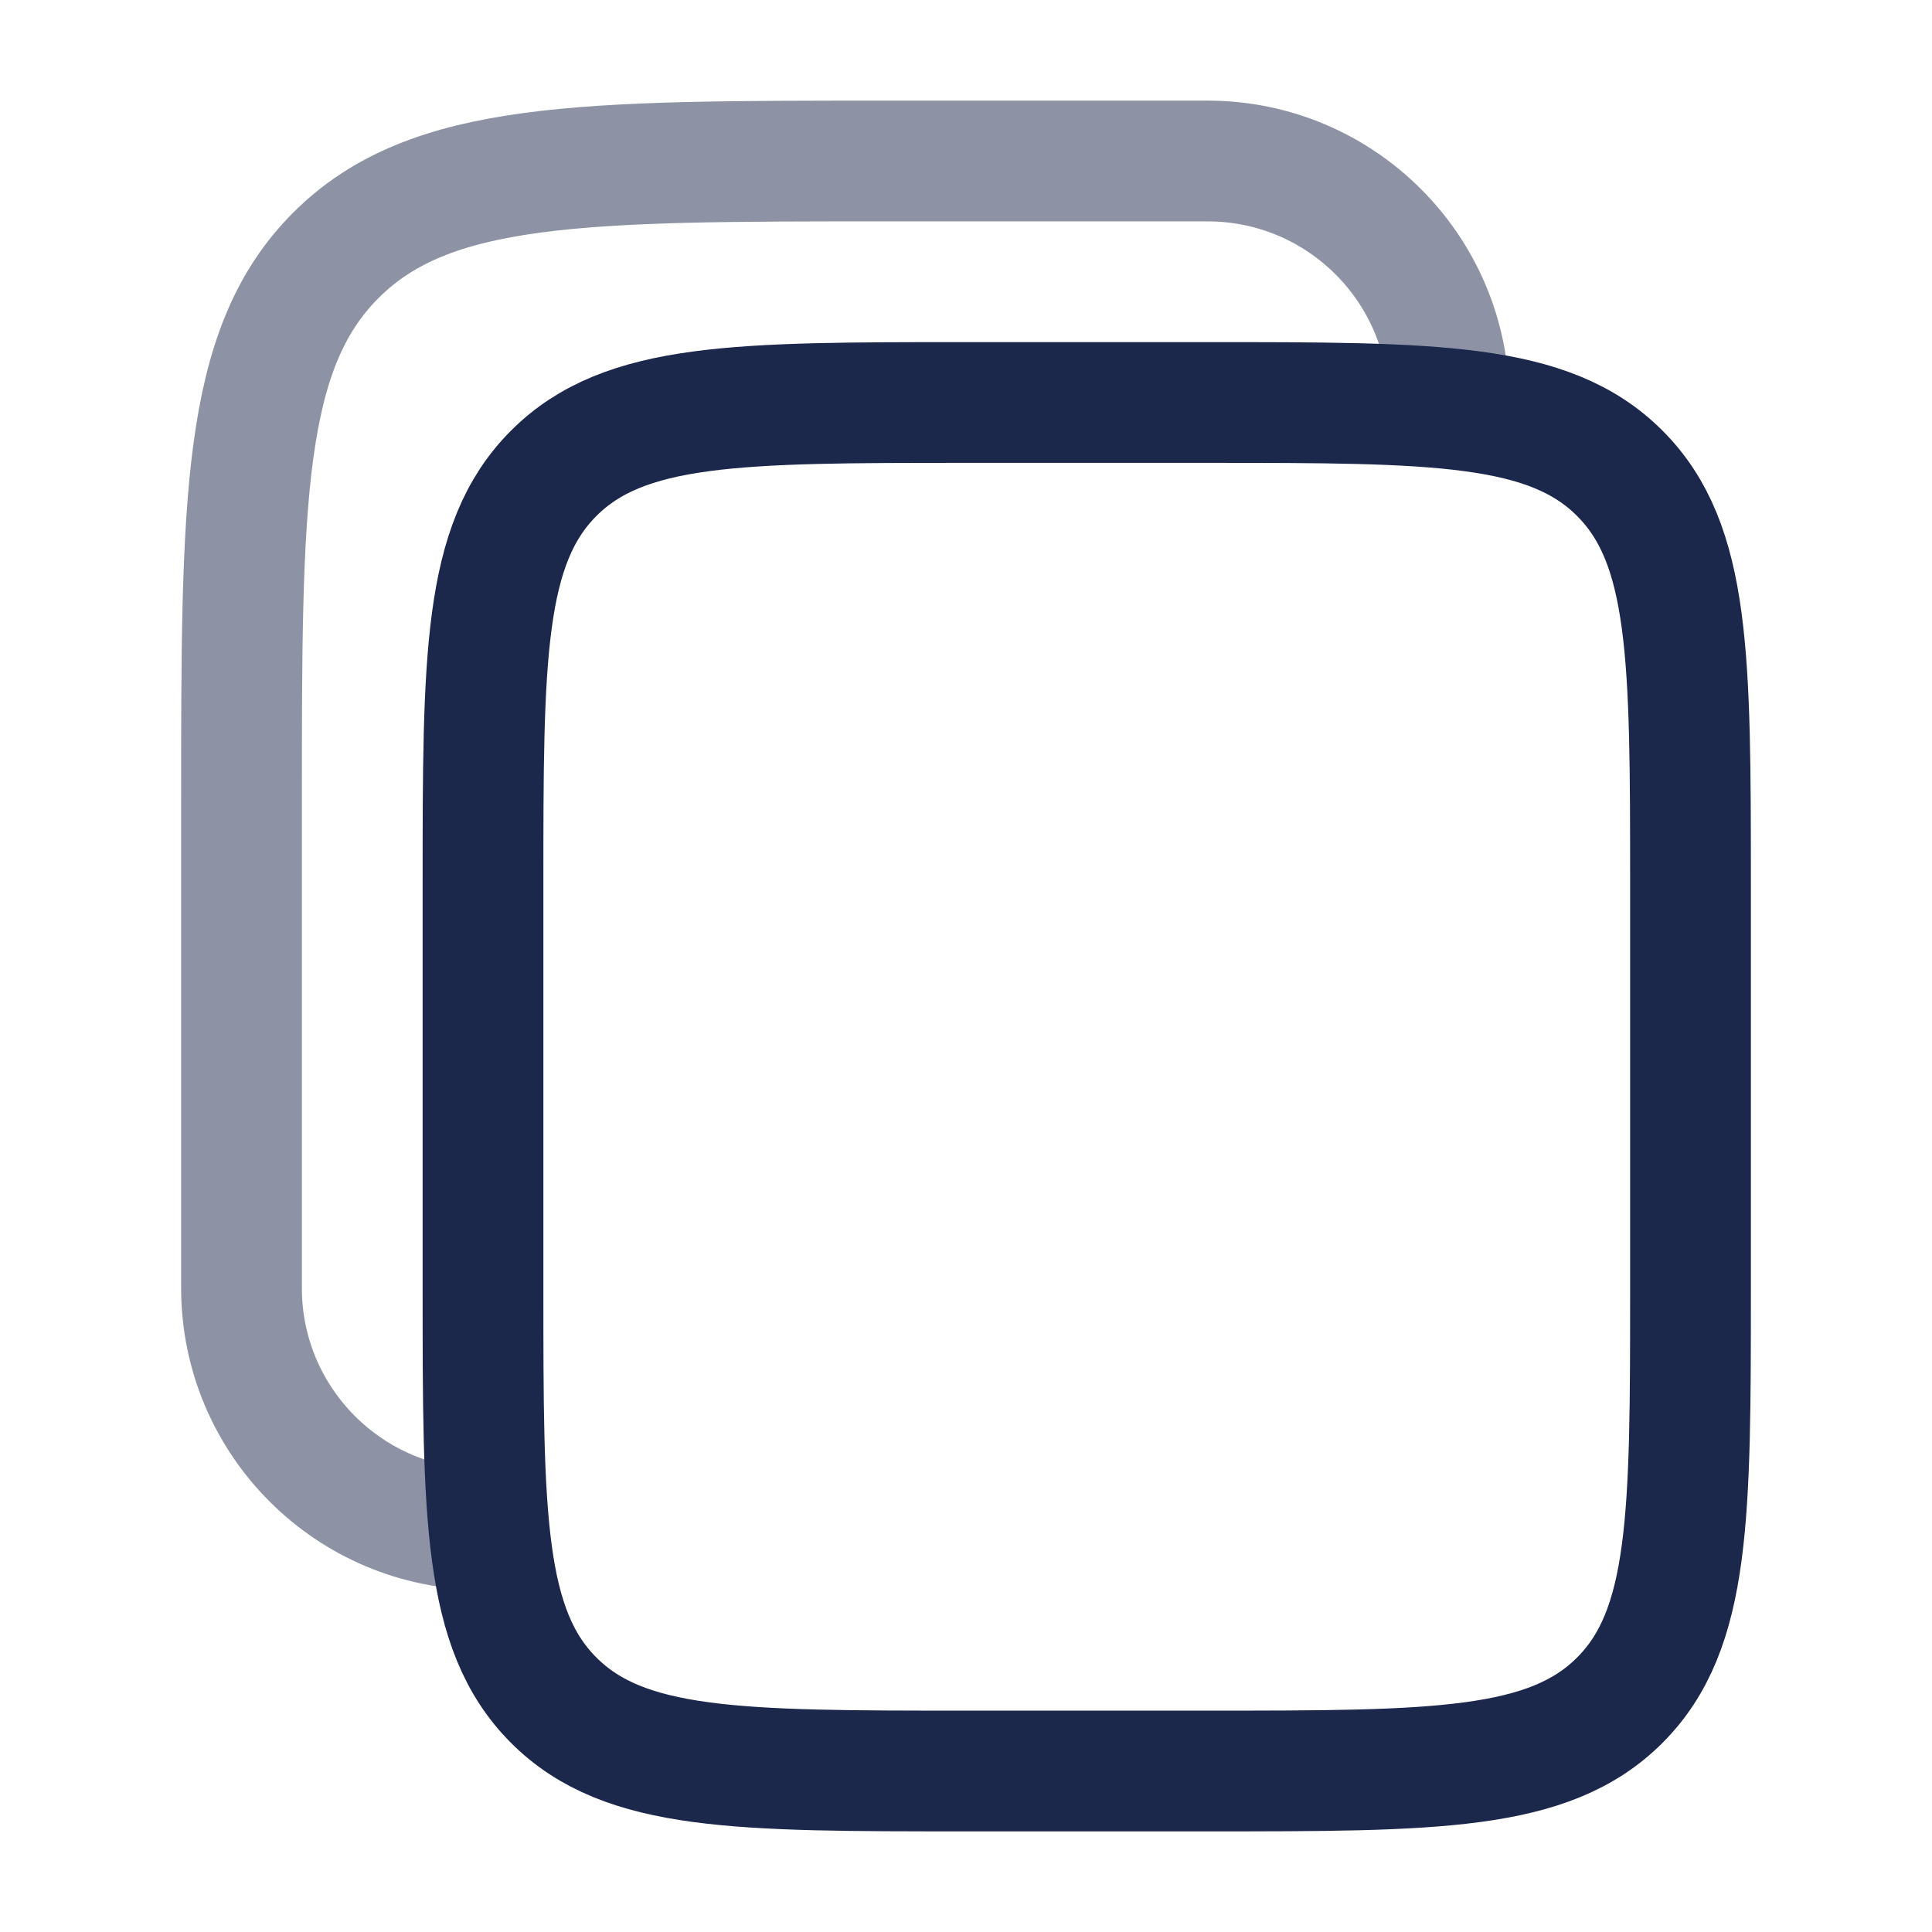
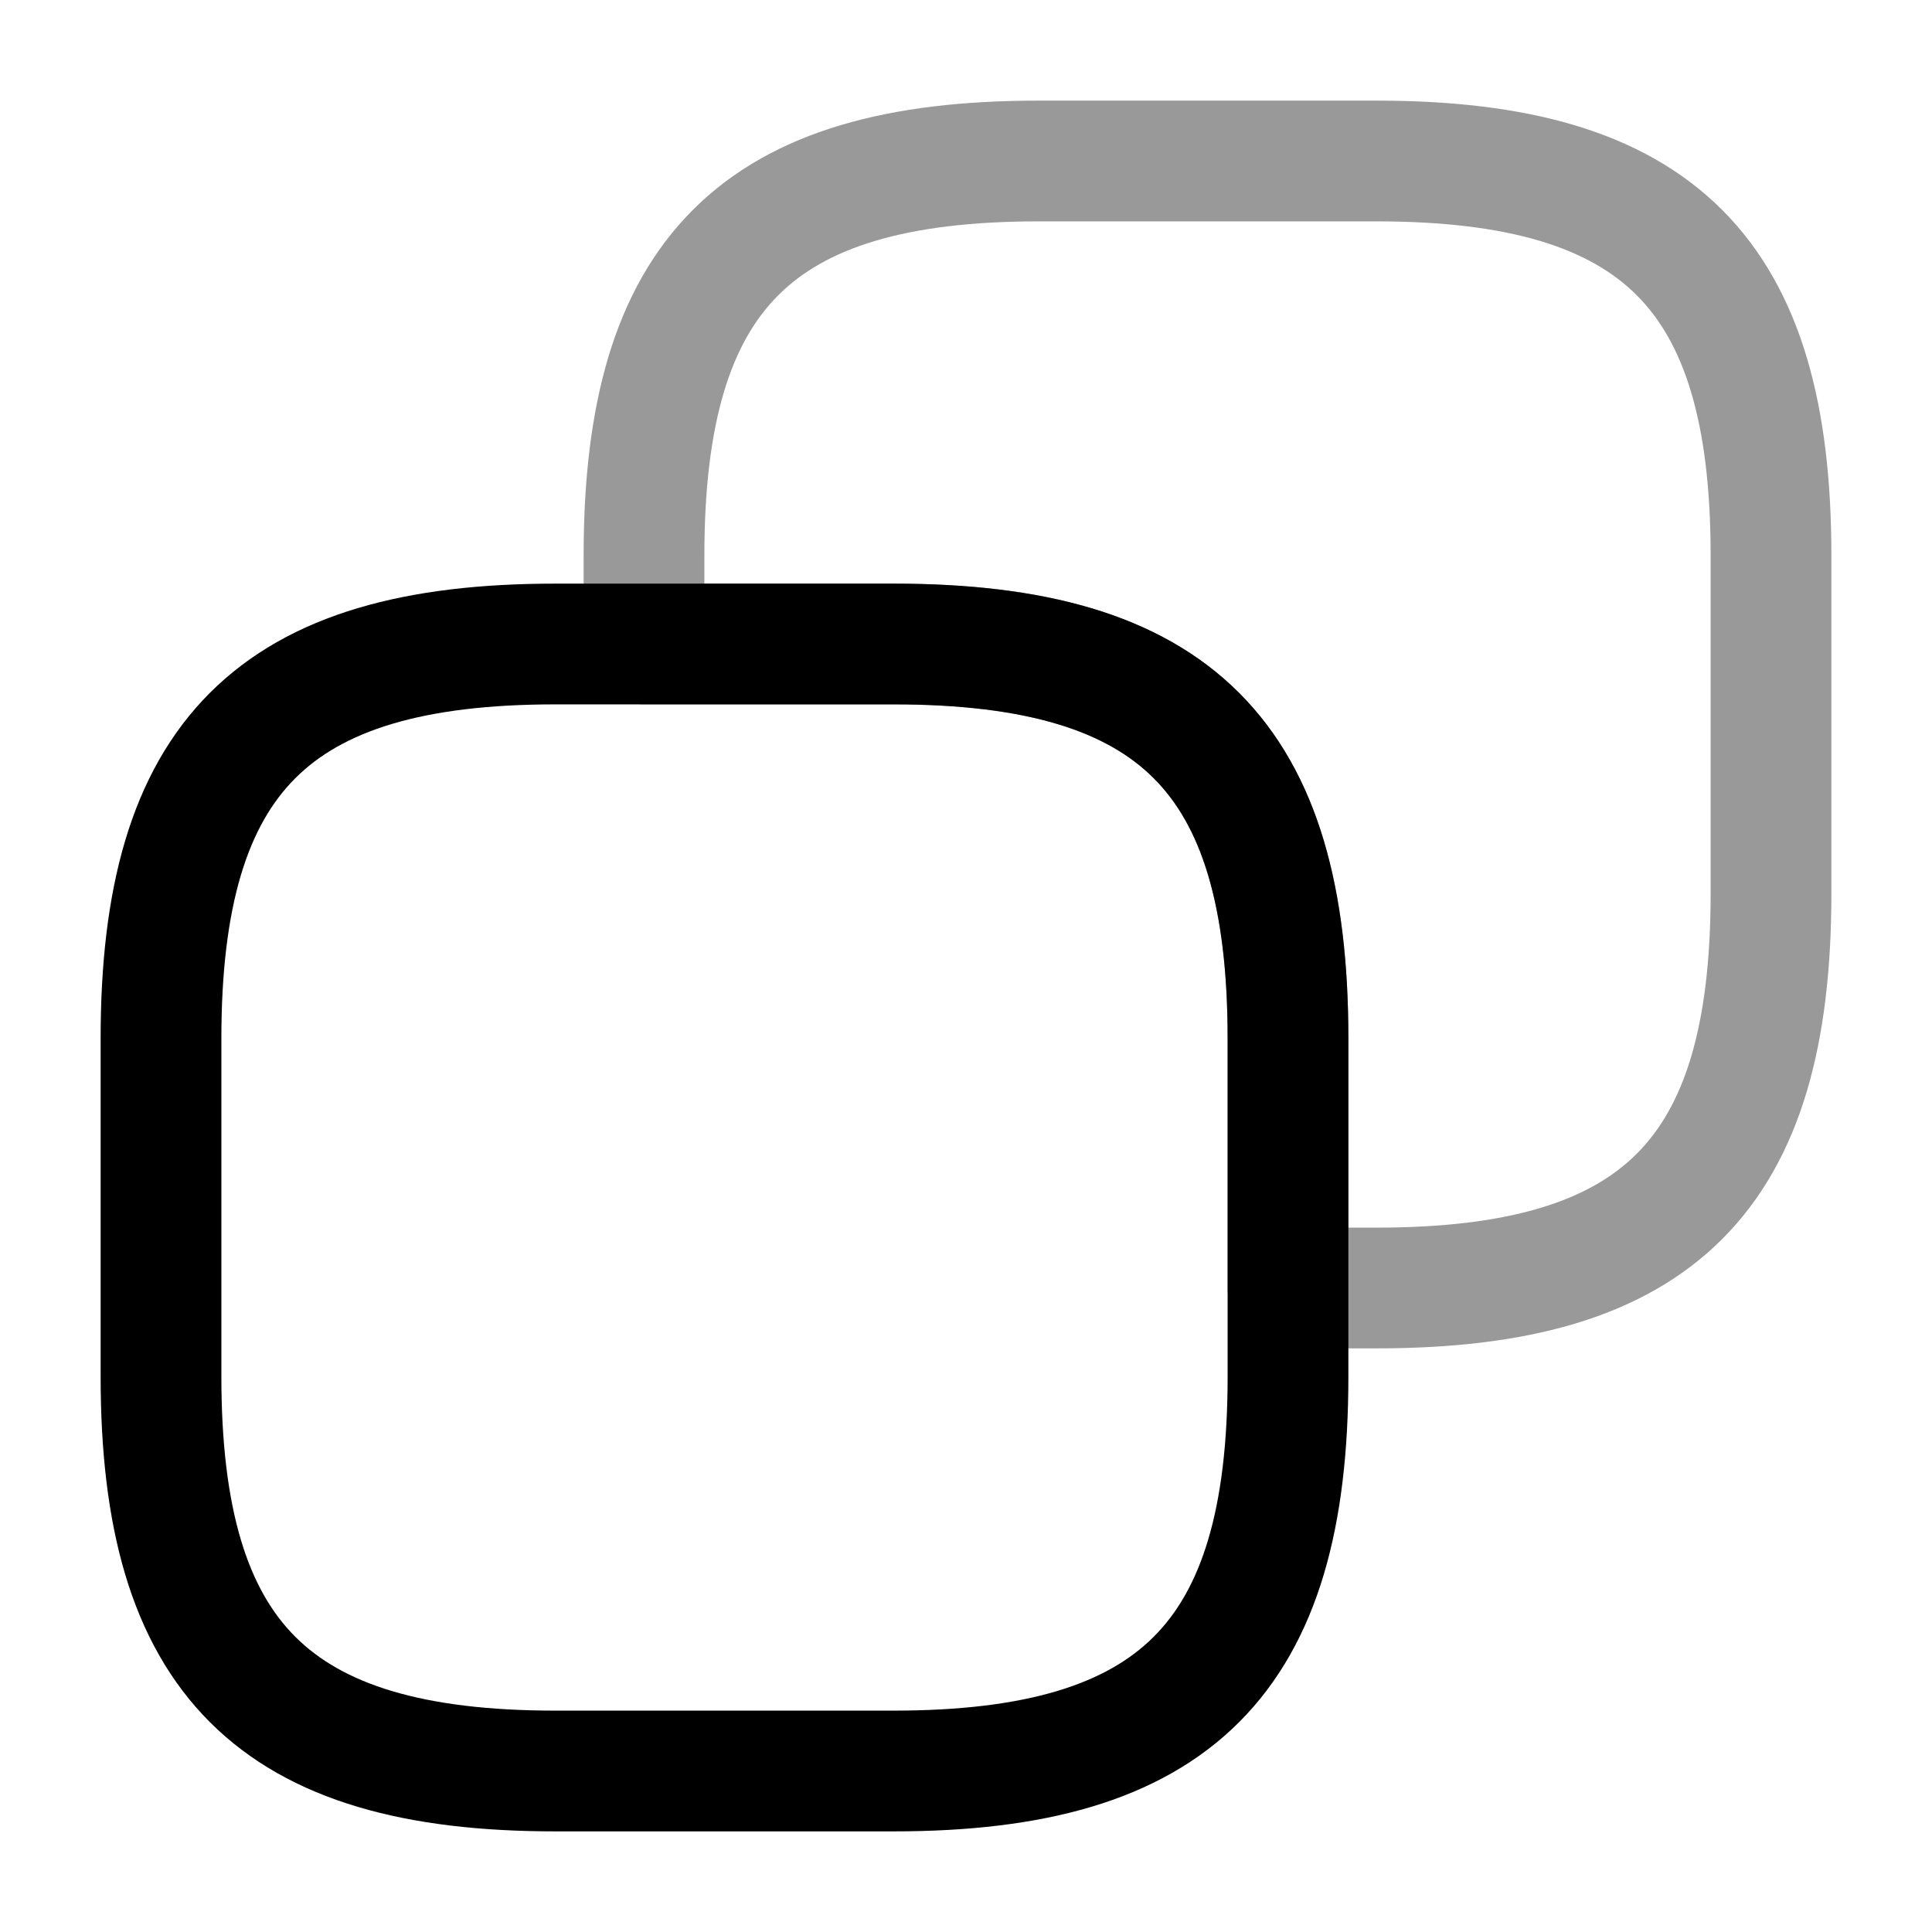
<svg xmlns="http://www.w3.org/2000/svg" viewBox="0 0 24 24" fill="none">
  <g id="SVGRepo_bgCarrier" stroke-width="0" />
  <g id="SVGRepo_tracerCarrier" stroke-linecap="round" stroke-linejoin="round" />
  <g id="SVGRepo_iconCarrier">
-     <path d="M6 11C6 8.172 6 6.757 6.879 5.879C7.757 5 9.172 5 12 5H15C17.828 5 19.243 5 20.121 5.879C21 6.757 21 8.172 21 11V16C21 18.828 21 20.243 20.121 21.121C19.243 22 17.828 22 15 22H12C9.172 22 7.757 22 6.879 21.121C6 20.243 6 18.828 6 16V11Z" stroke="#1C274C" stroke-width="1.5" />
-     <path opacity="0.5" d="M6 19C4.343 19 3 17.657 3 16V10C3 6.229 3 4.343 4.172 3.172C5.343 2 7.229 2 11 2H15C16.657 2 18 3.343 18 5" stroke="#1C274C" stroke-width="1.5" />
+     <path d="M16 12.9V17.1C16 20.6 14.6 22 11.1 22H6.9C3.4 22 2 20.6 2 17.1V12.9C2 9.4 3.4 8 6.9 8H11.1C14.6 8 16 9.4 16 12.9Z" stroke="#000000" stroke-width="1.5" stroke-linecap="round" stroke-linejoin="round" />
+     <path opacity="0.4" d="M22 6.9V11.1C22 14.6 20.6 16 17.1 16H16V12.9C16 9.4 14.6 8 11.1 8H8V6.9C8 3.4 9.4 2 12.9 2H17.1C20.6 2 22 3.4 22 6.9Z" stroke="#000000" stroke-width="1.5" stroke-linecap="round" stroke-linejoin="round" />
  </g>
</svg>
